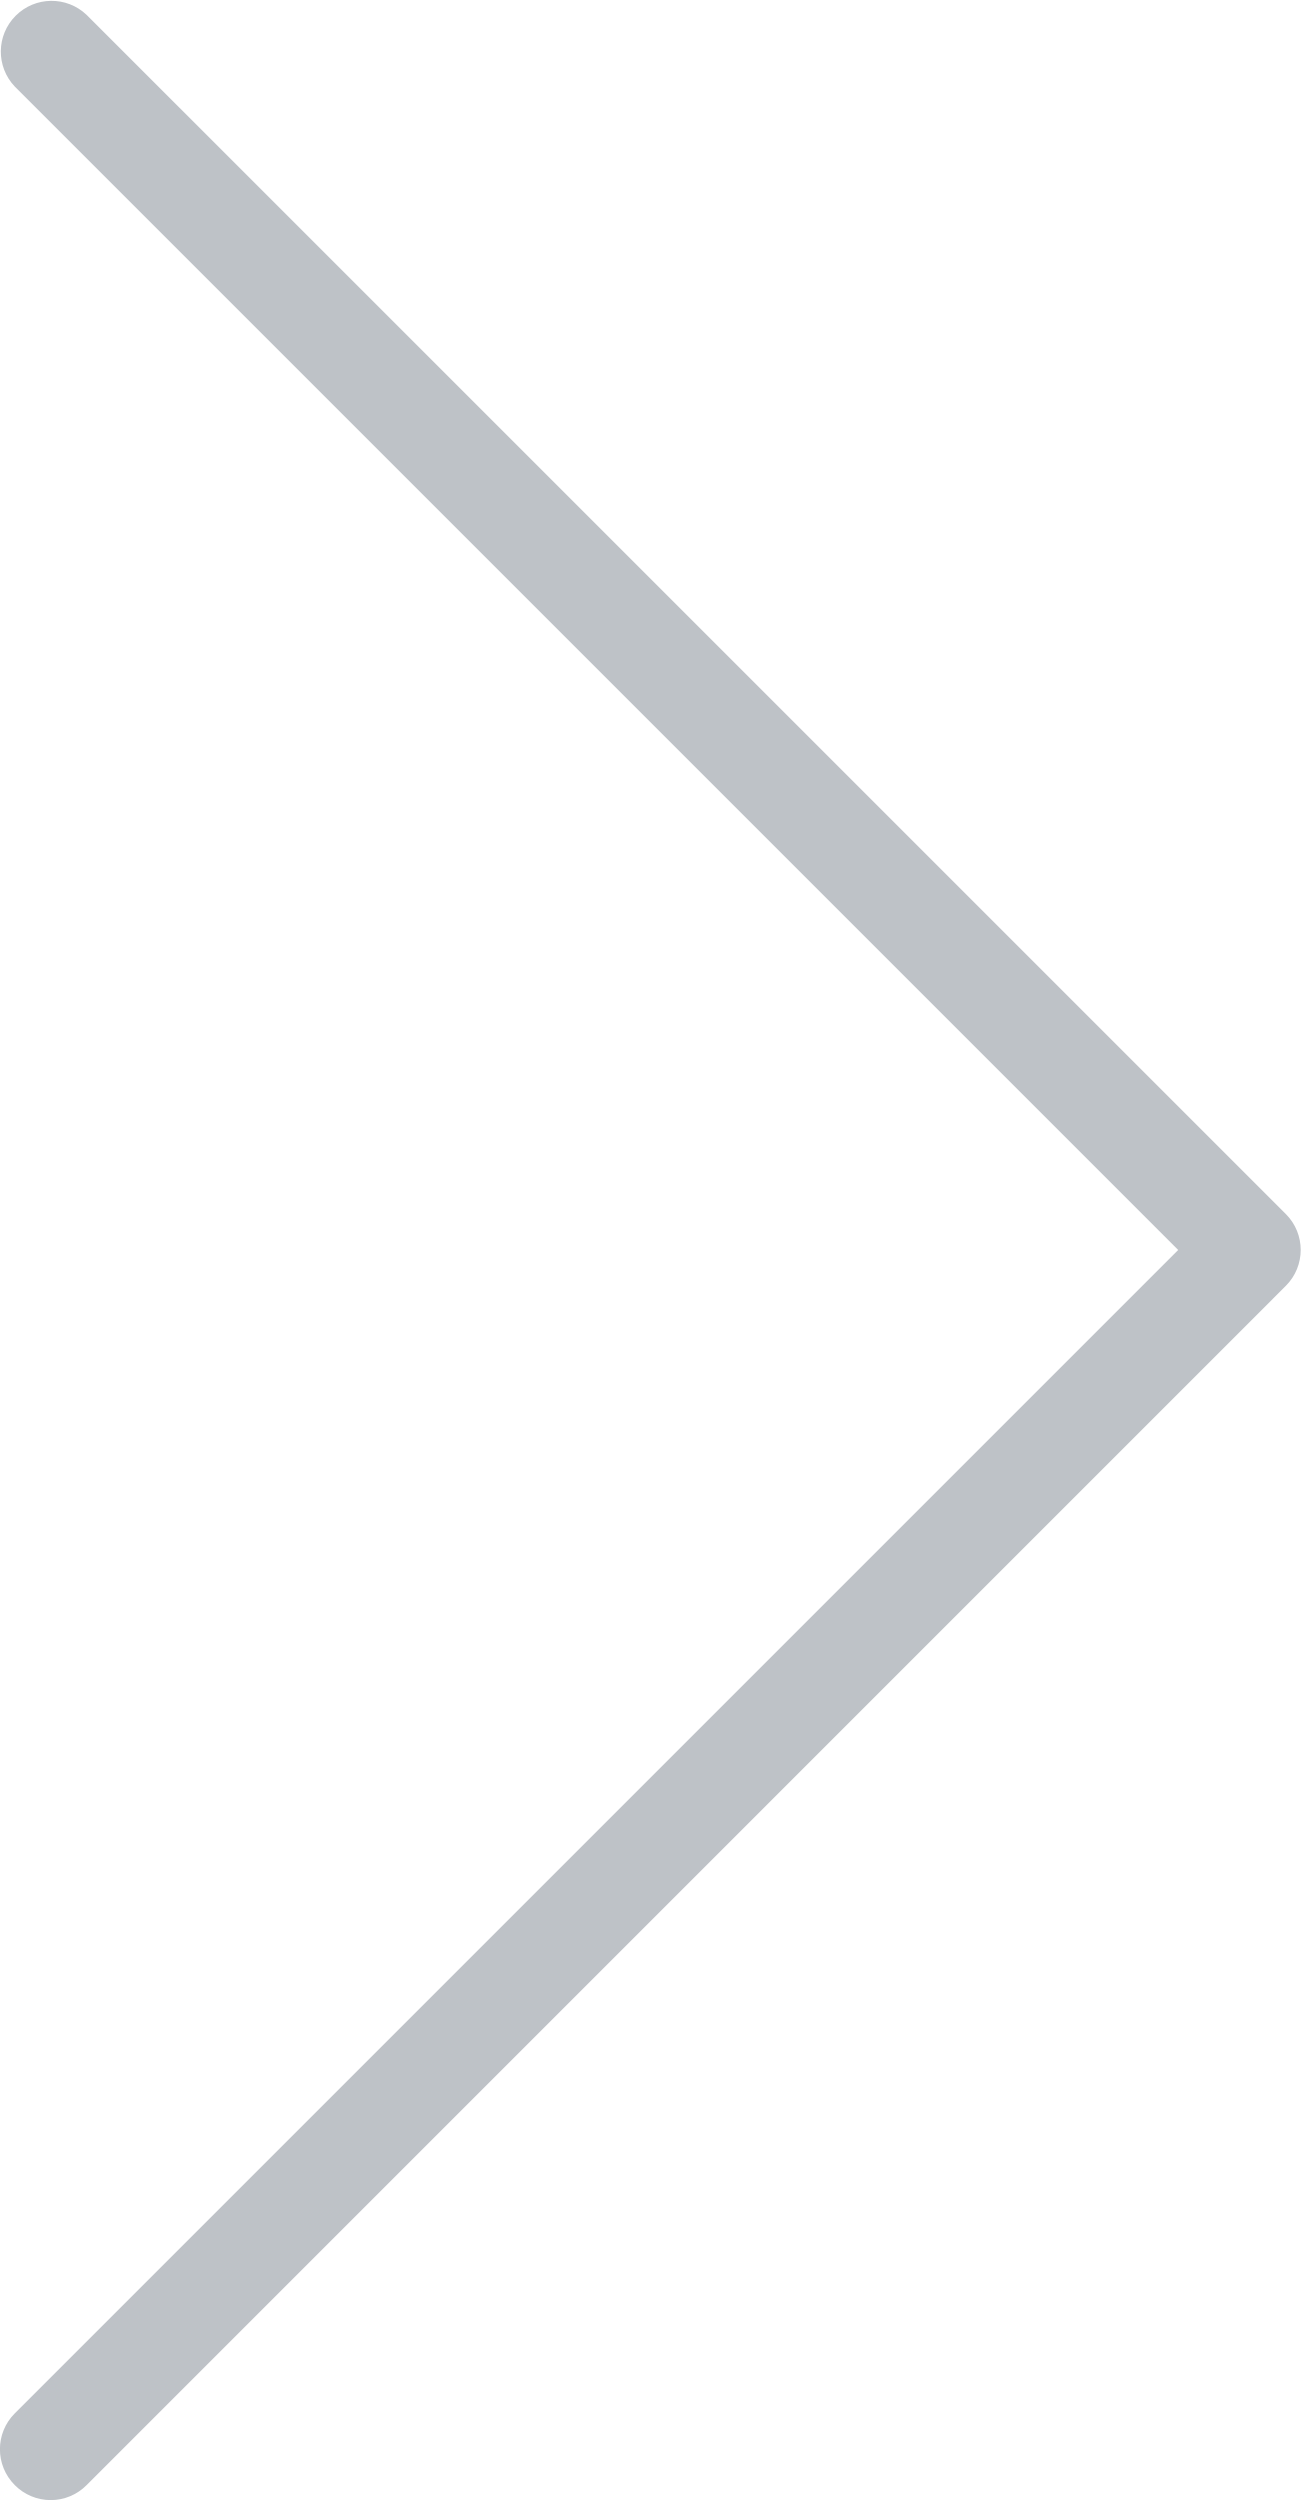
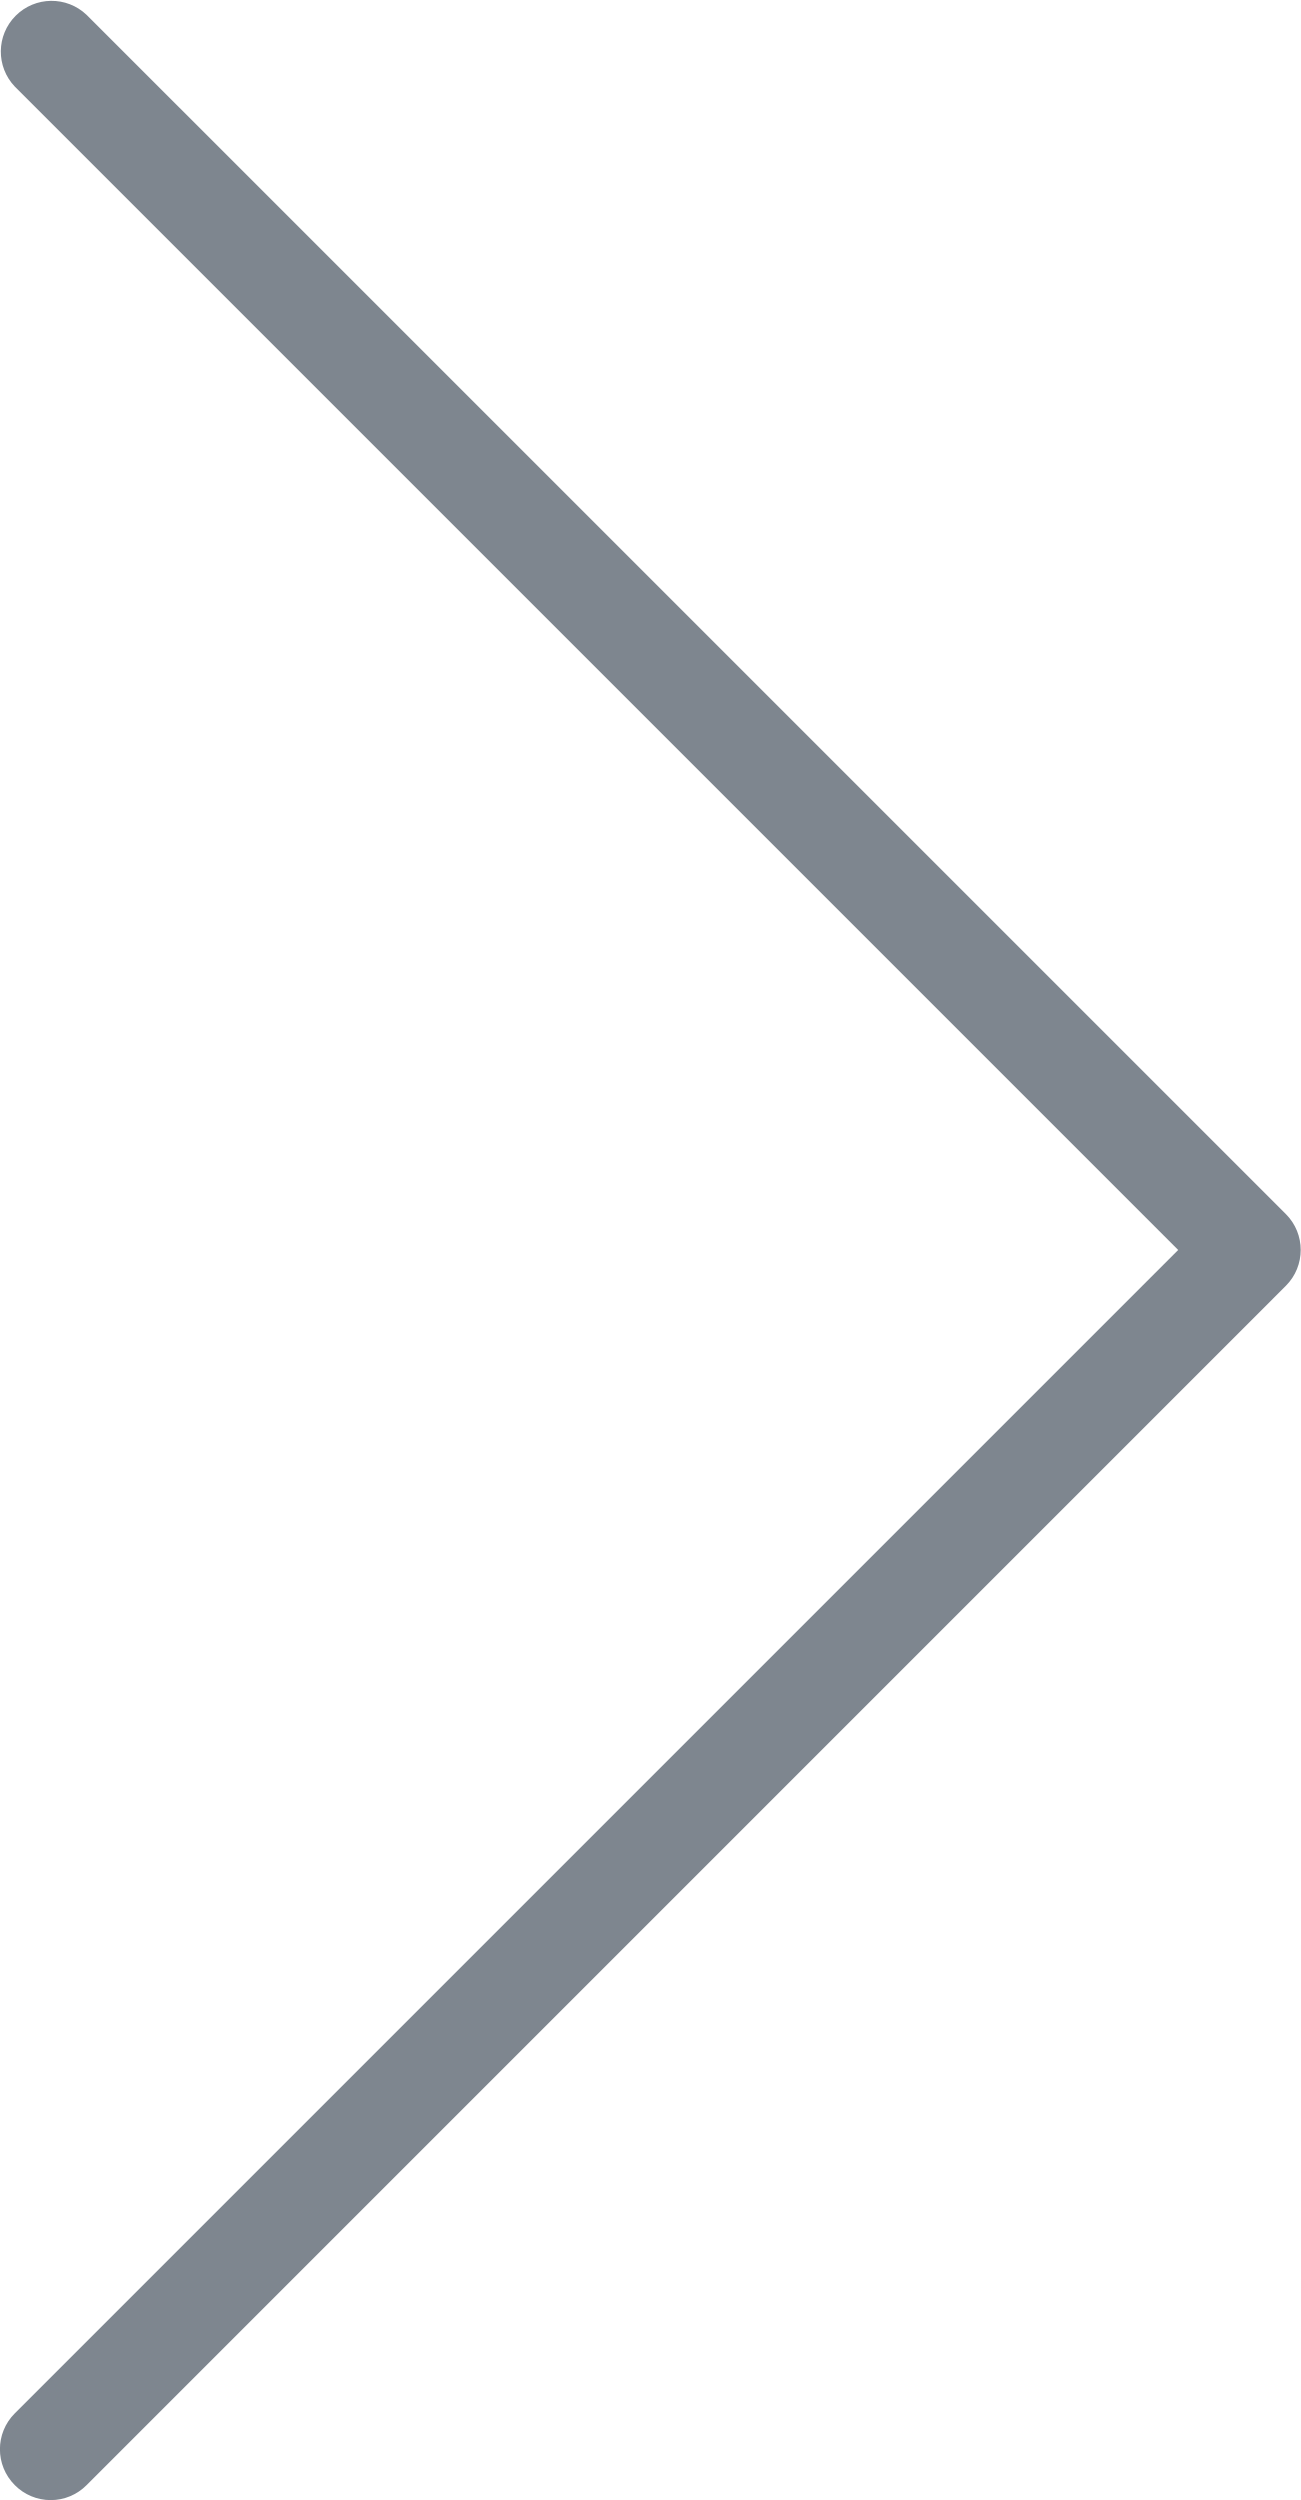
- <svg xmlns="http://www.w3.org/2000/svg" width="21.706" height="41.719" fill="#bec2c7">
+ <svg xmlns="http://www.w3.org/2000/svg" width="21.706" height="41.719" fill="#7e868f">
  <path d="M19.661 20.859L.248 1.446A.847.847 0 0 1 1.445.248L21.458 20.26c.33.33.33.867 0 1.197L1.445 41.471a.843.843 0 0 1-1.198 0 .847.847 0 0 1 0-1.198l19.414-19.414z" />
</svg>
